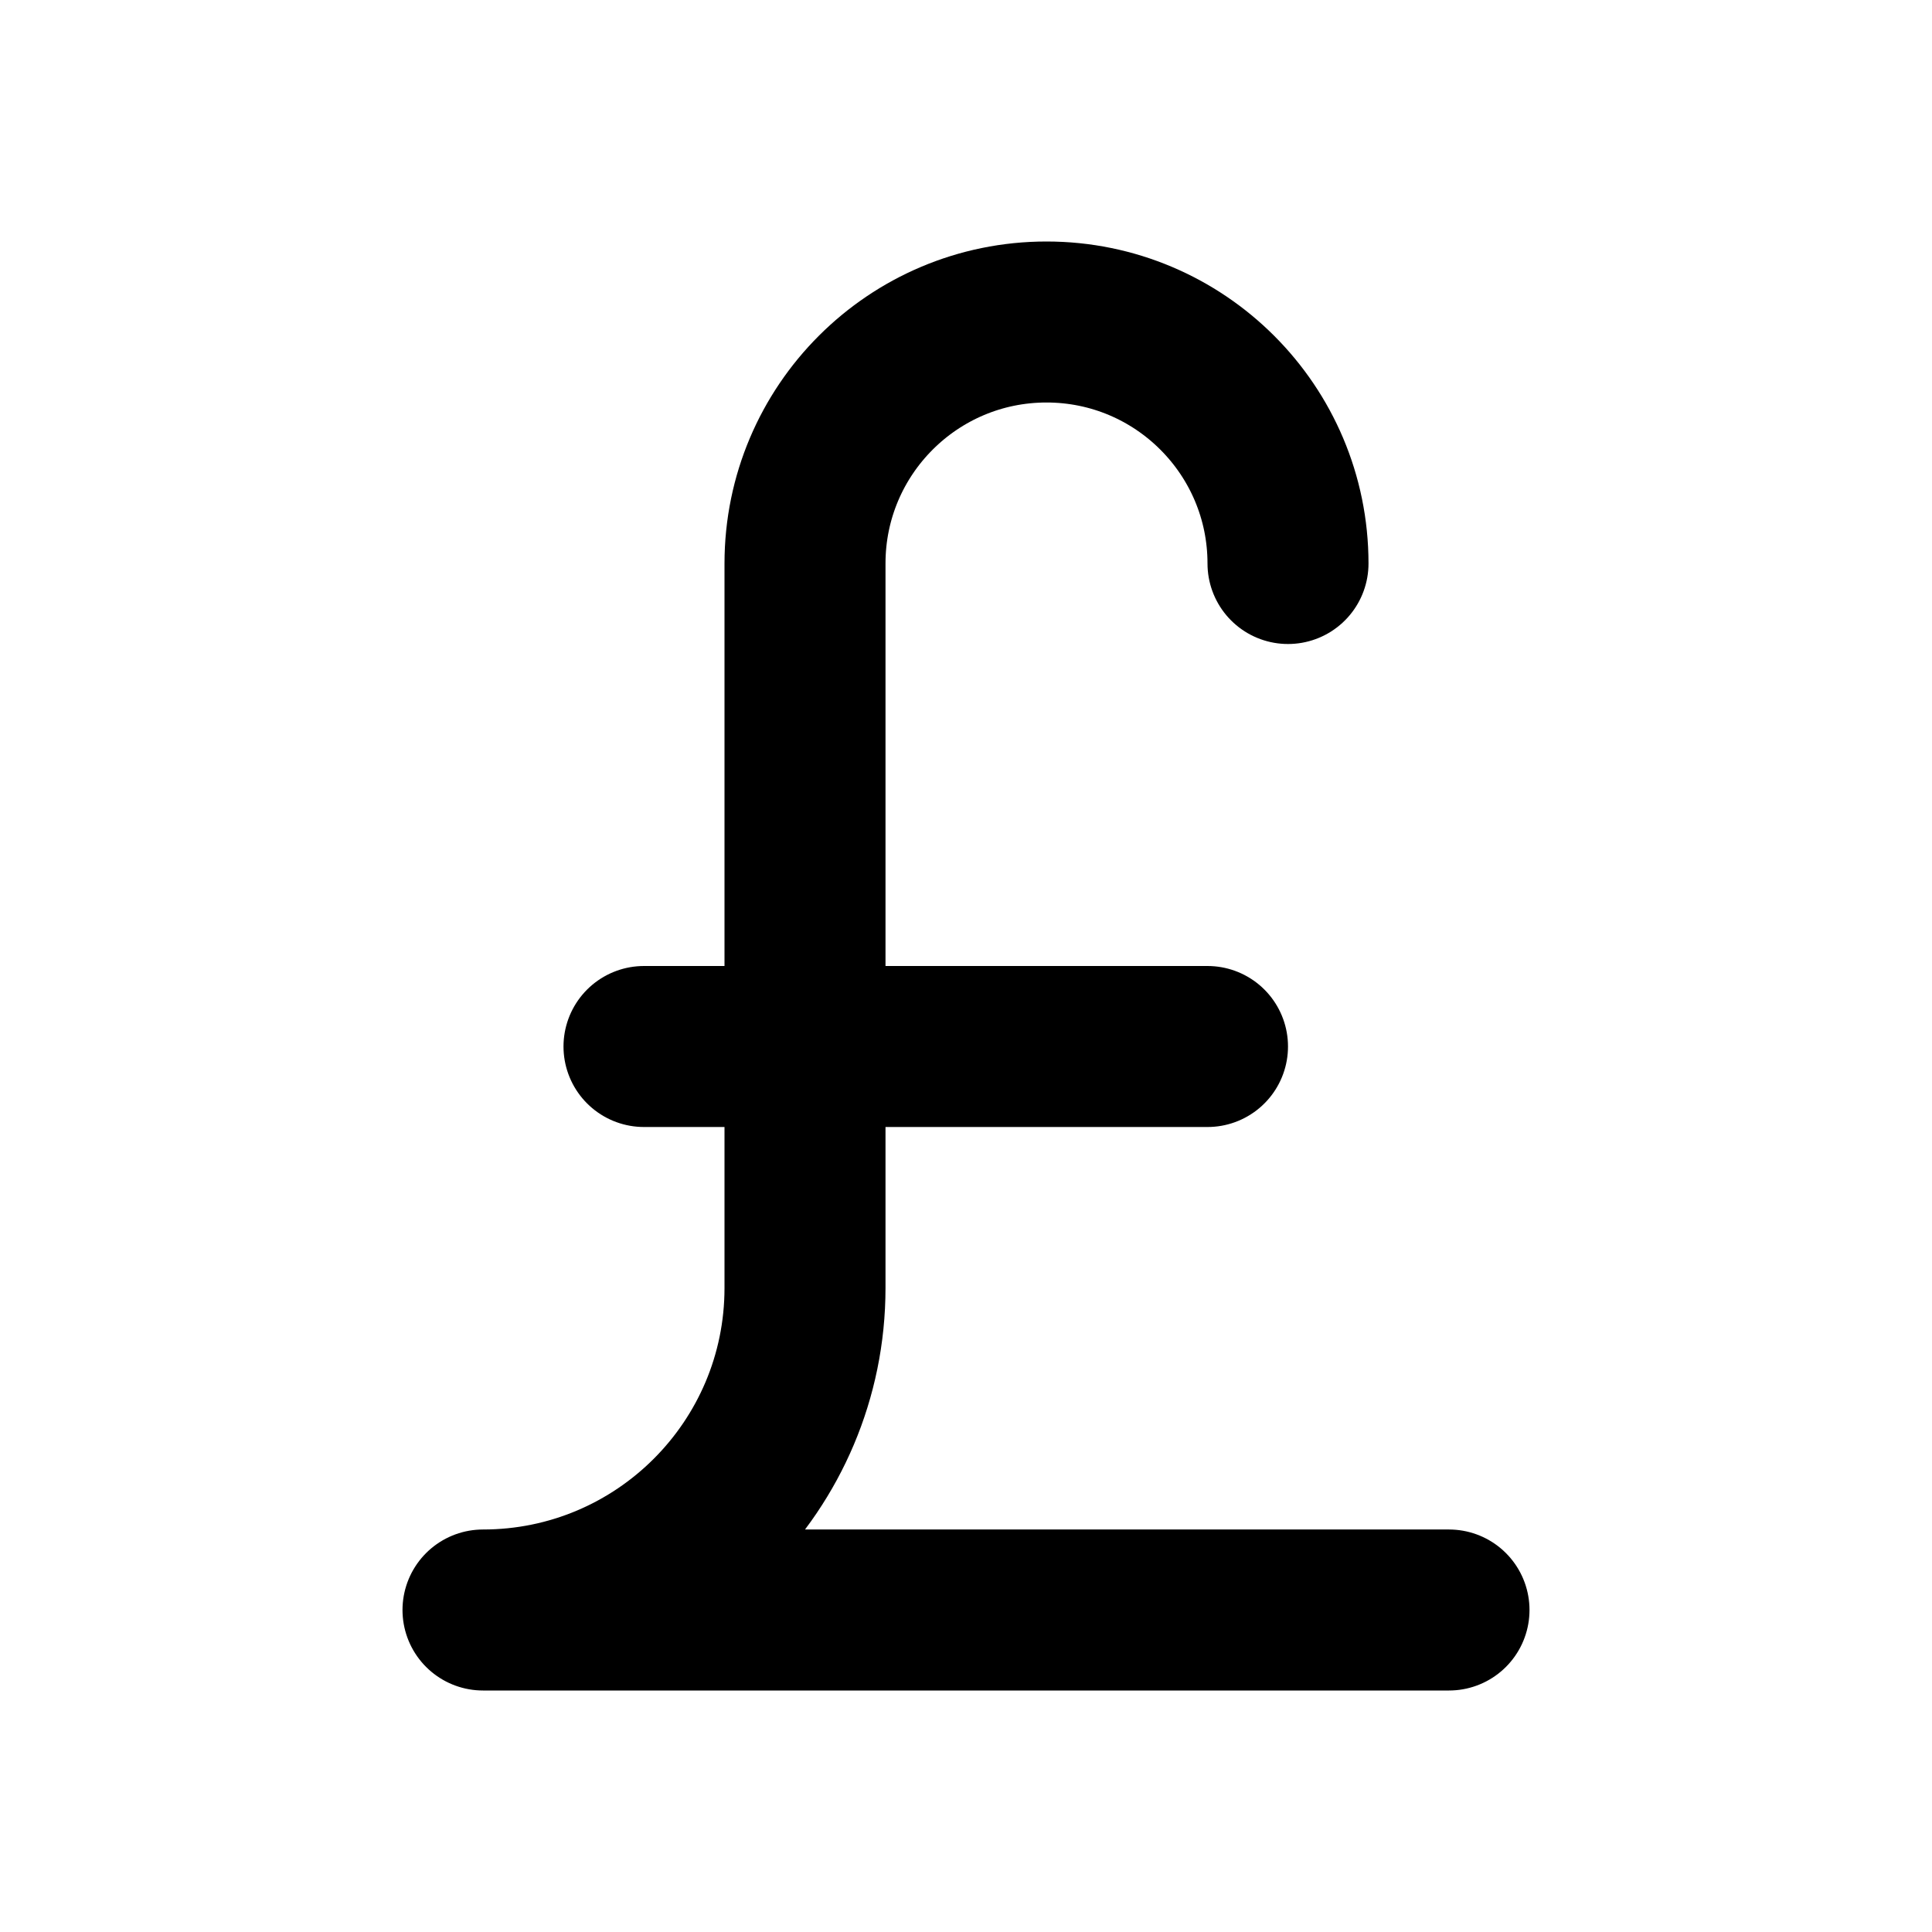
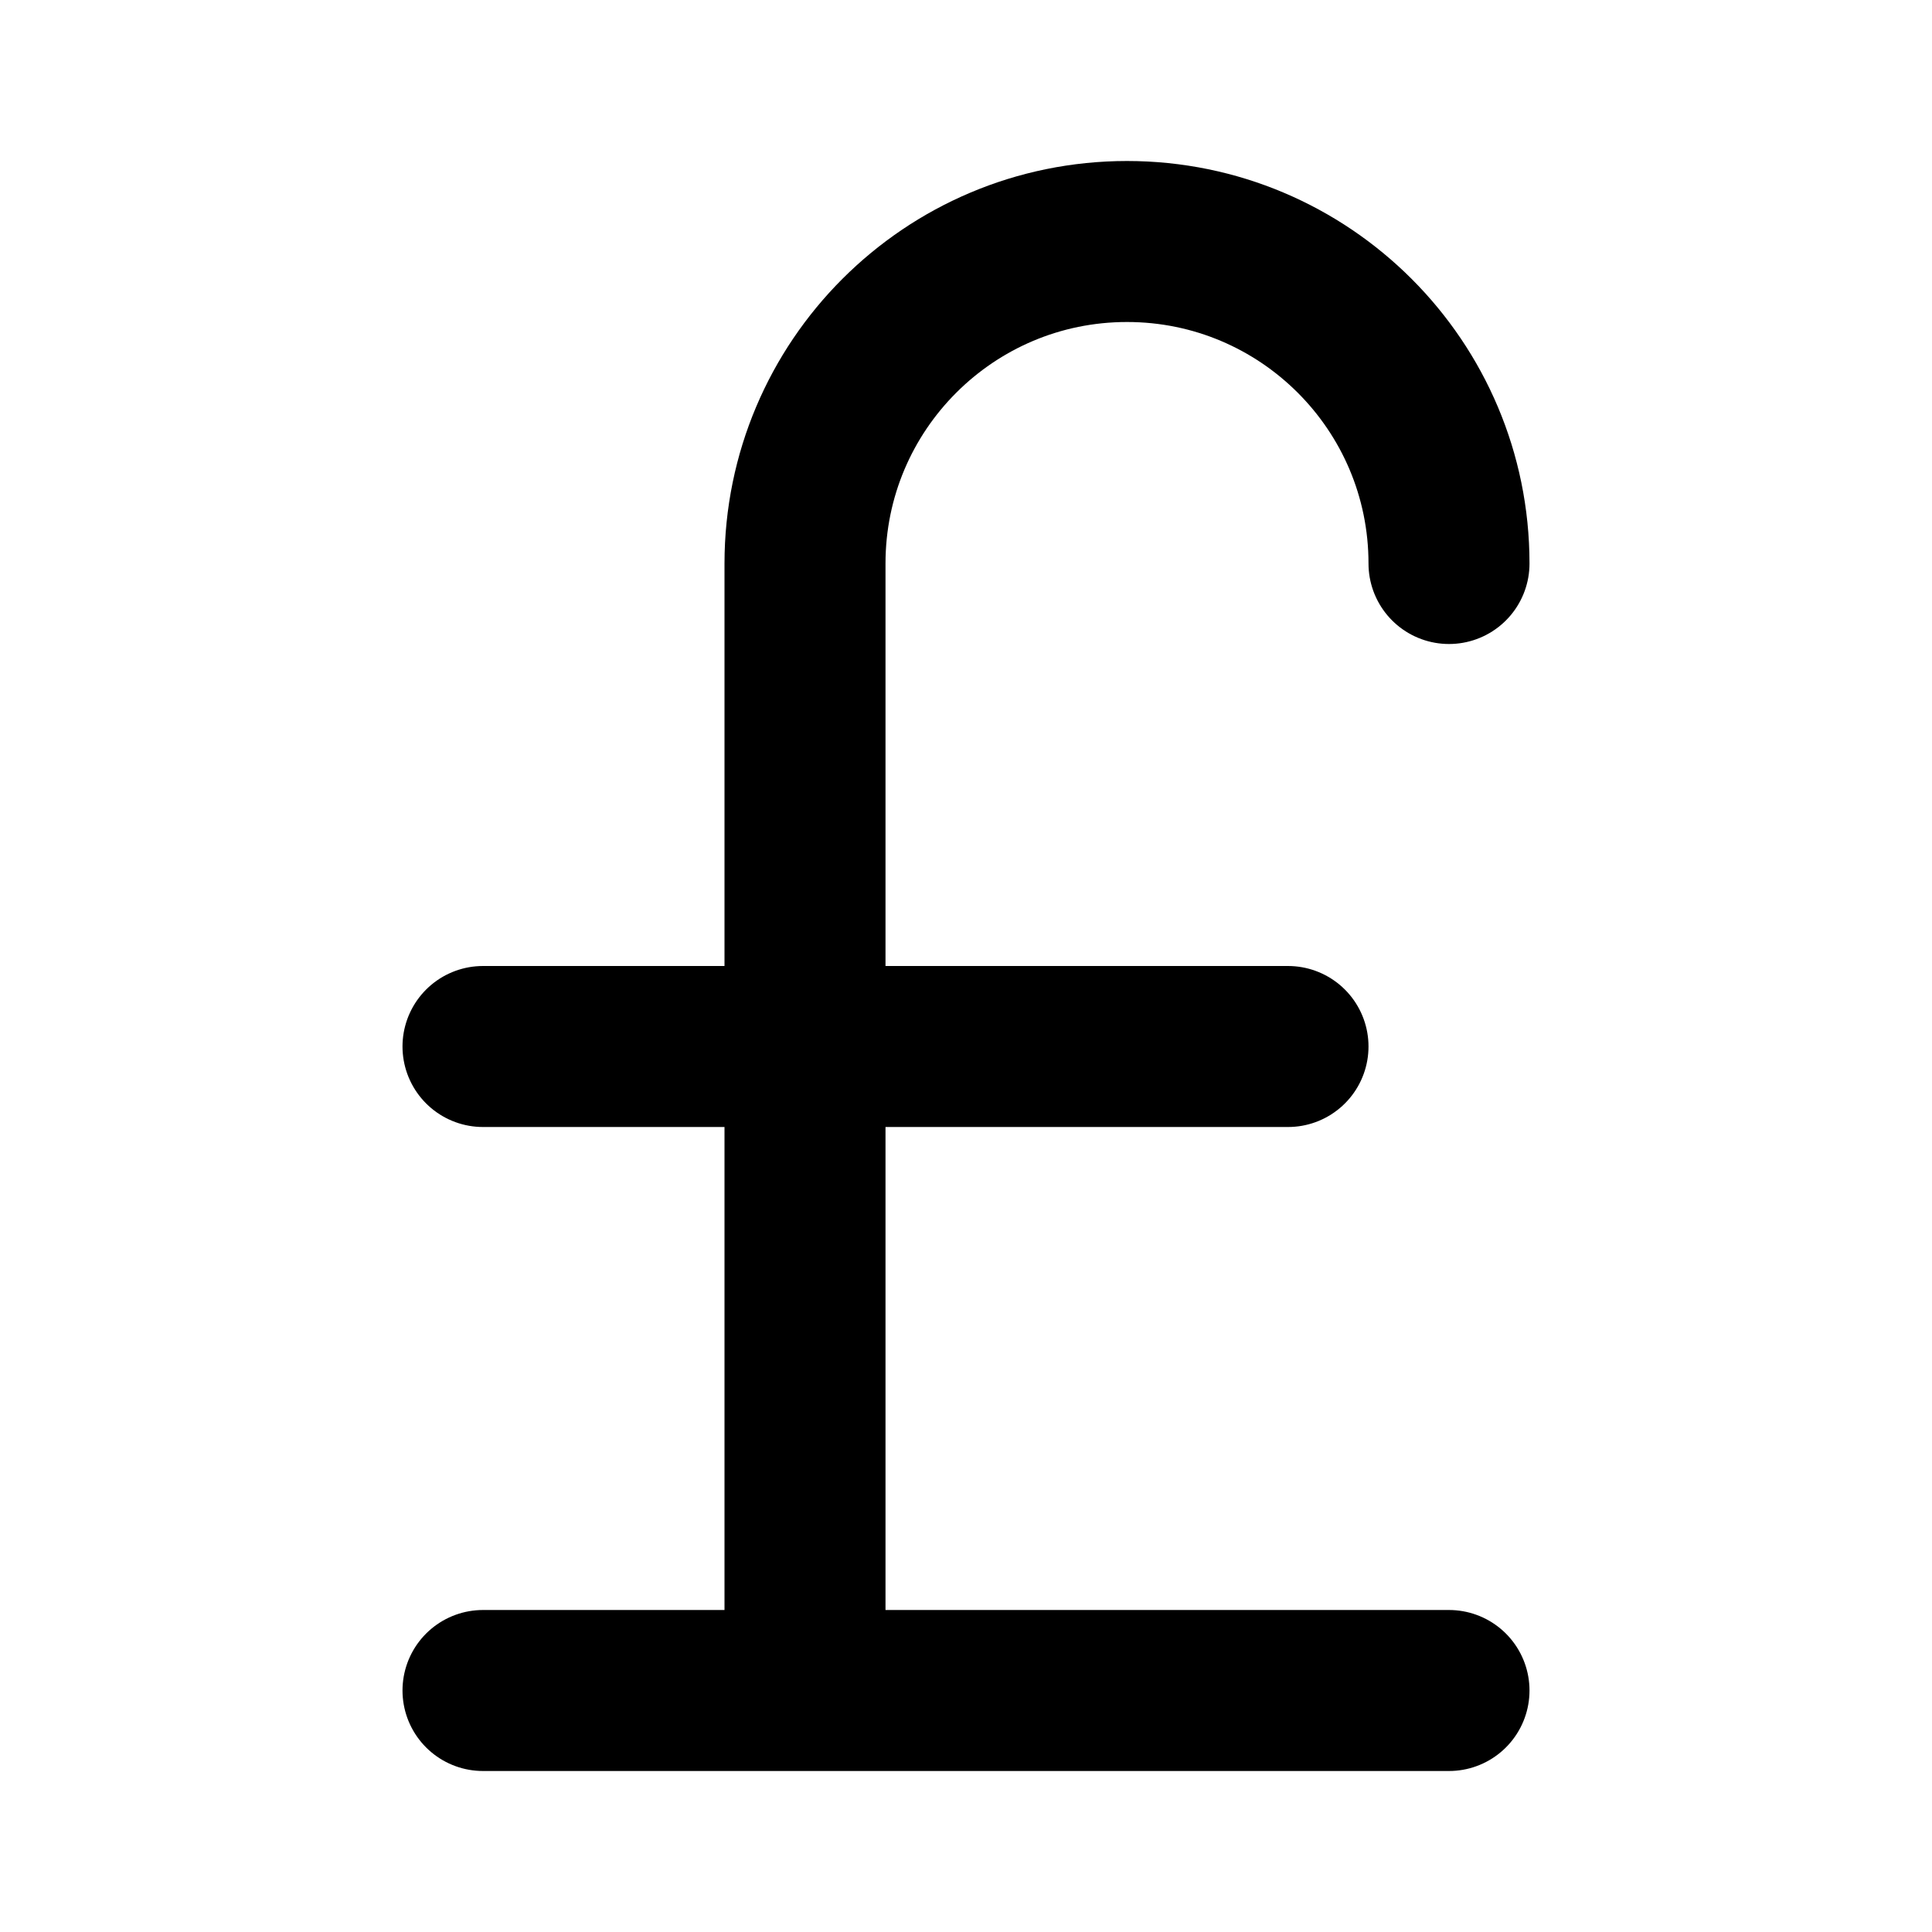
<svg xmlns="http://www.w3.org/2000/svg" class="i i-sterling" viewBox="0 0 24 24" fill="none" stroke="currentColor" stroke-width="2" stroke-linecap="round" stroke-linejoin="round">
-   <path d="M16 7a1 1 90 1 0-6 0v9a4 4 90 0 1-4 4h12M8 13h7" />
+   <path d="M16 13H6m12 8H6m4 0V7a1 1 0 018 0" />
</svg>
